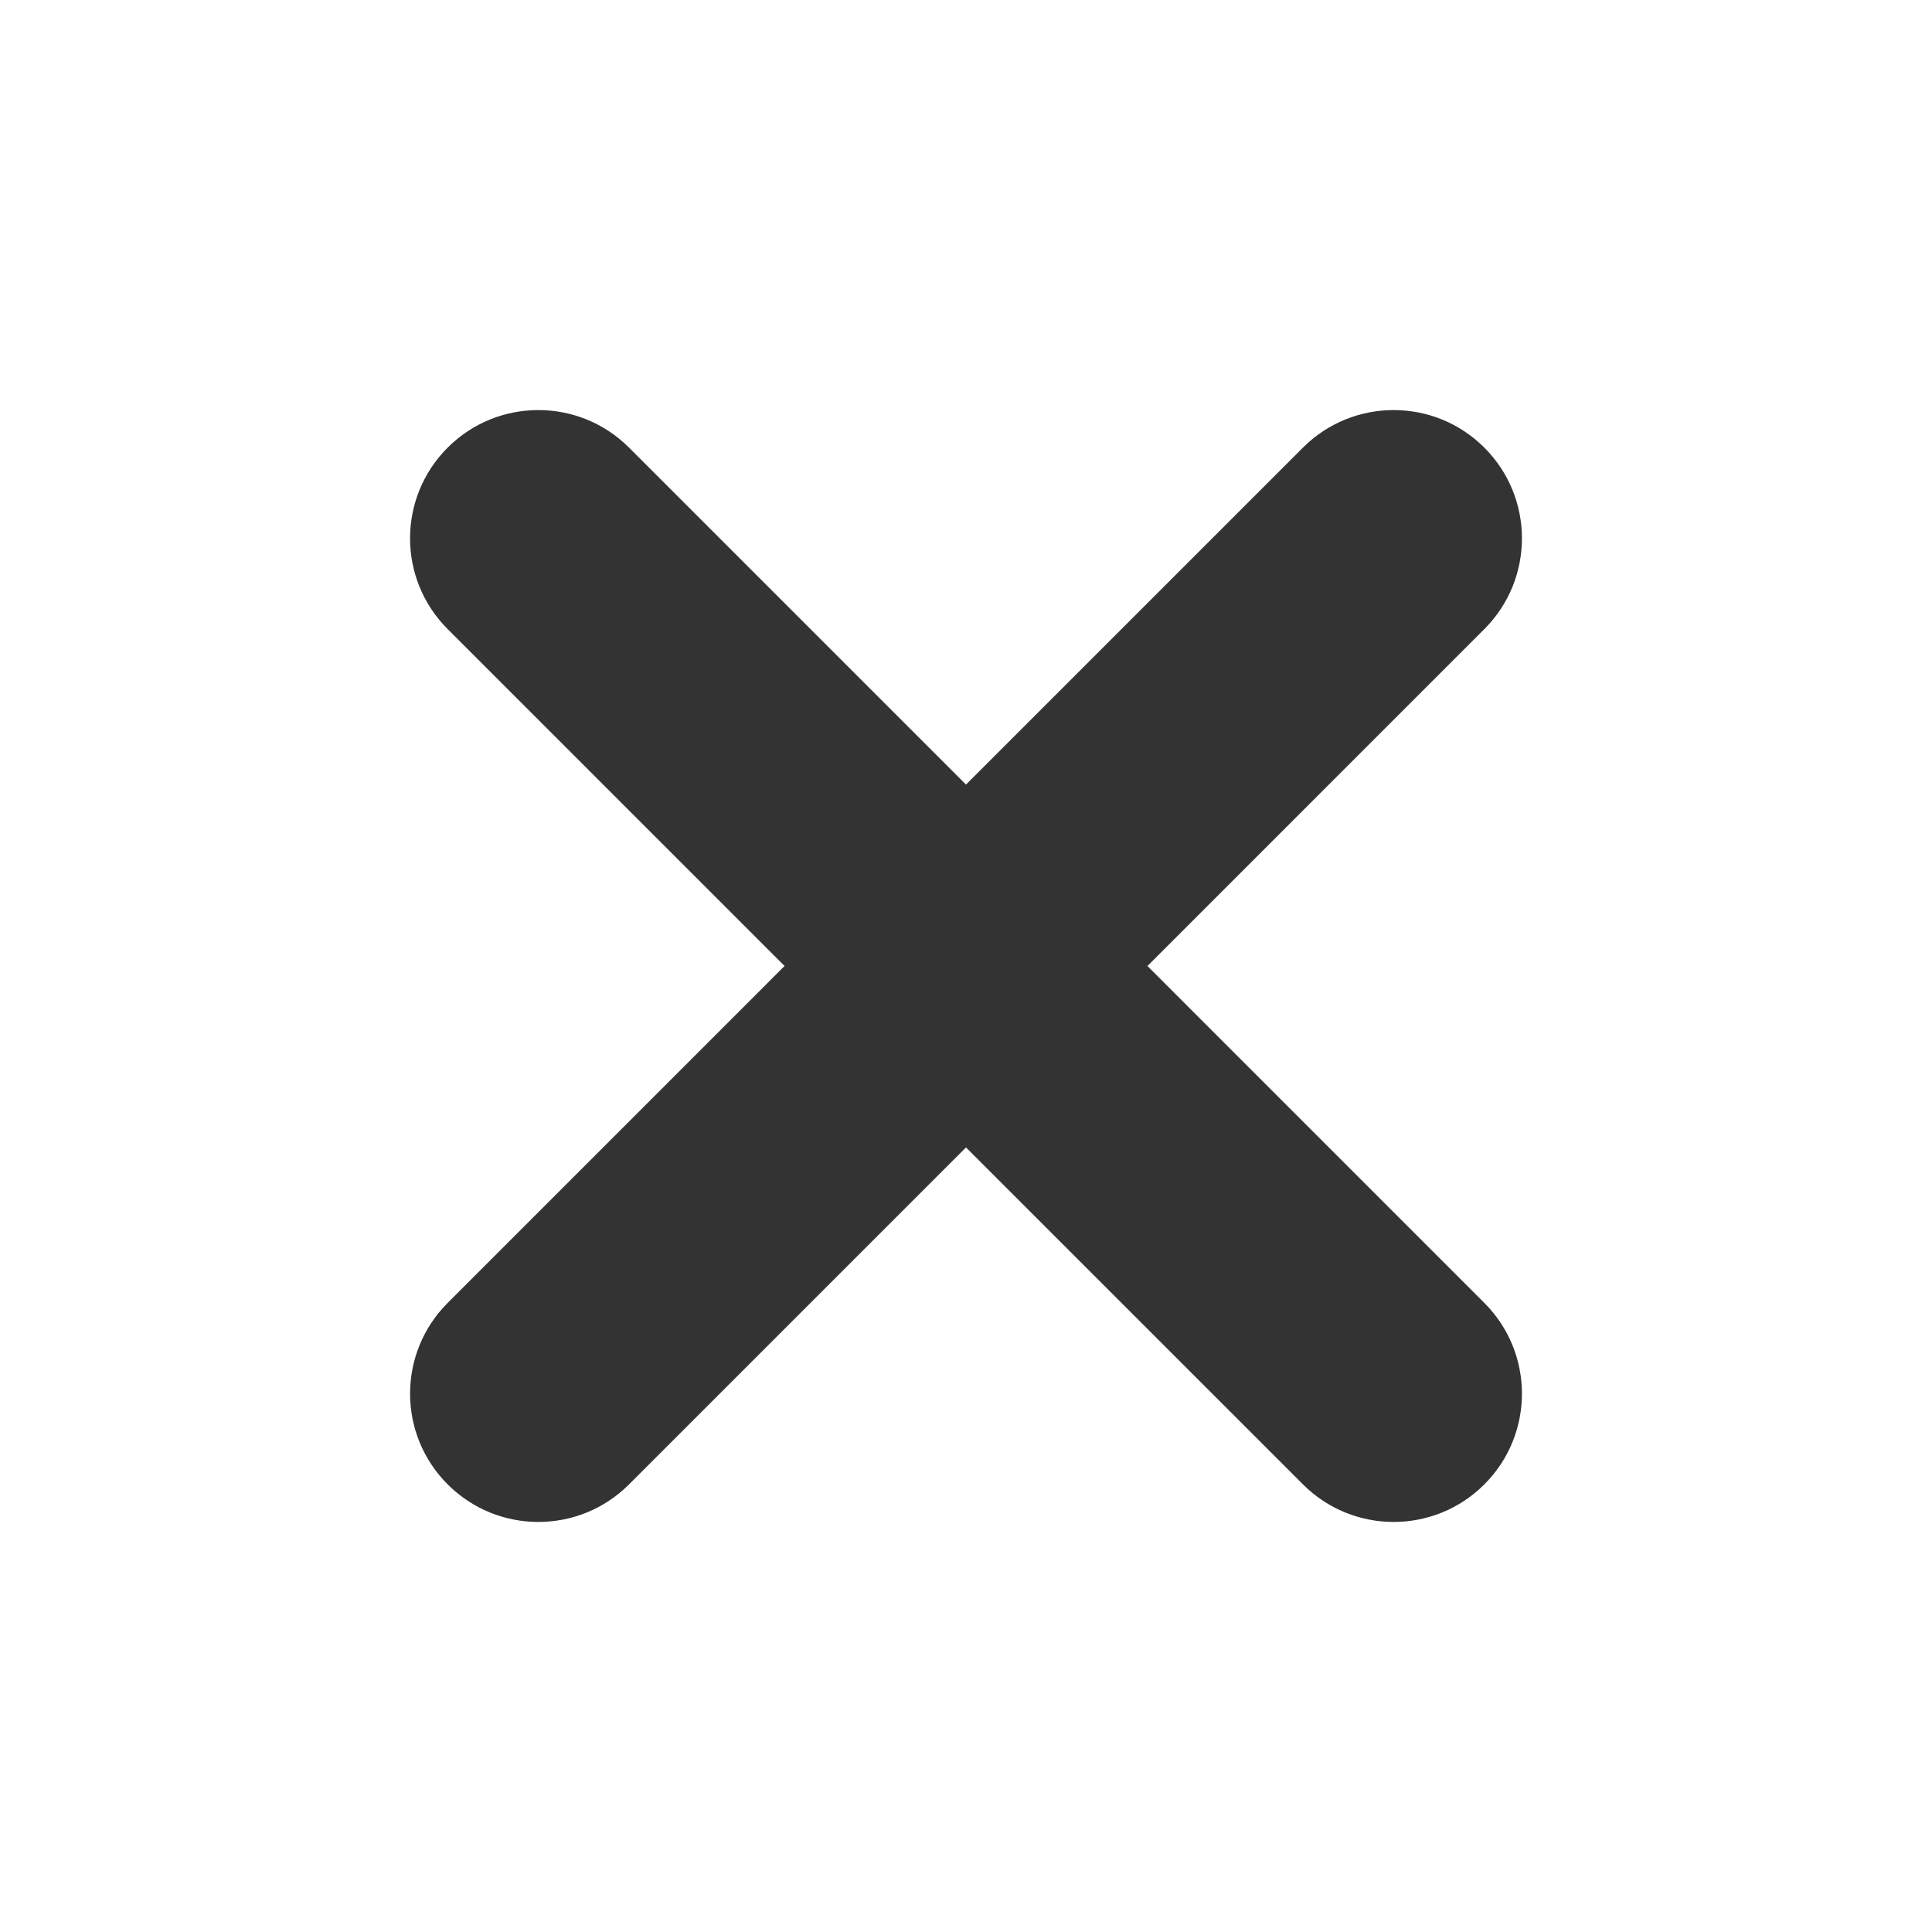
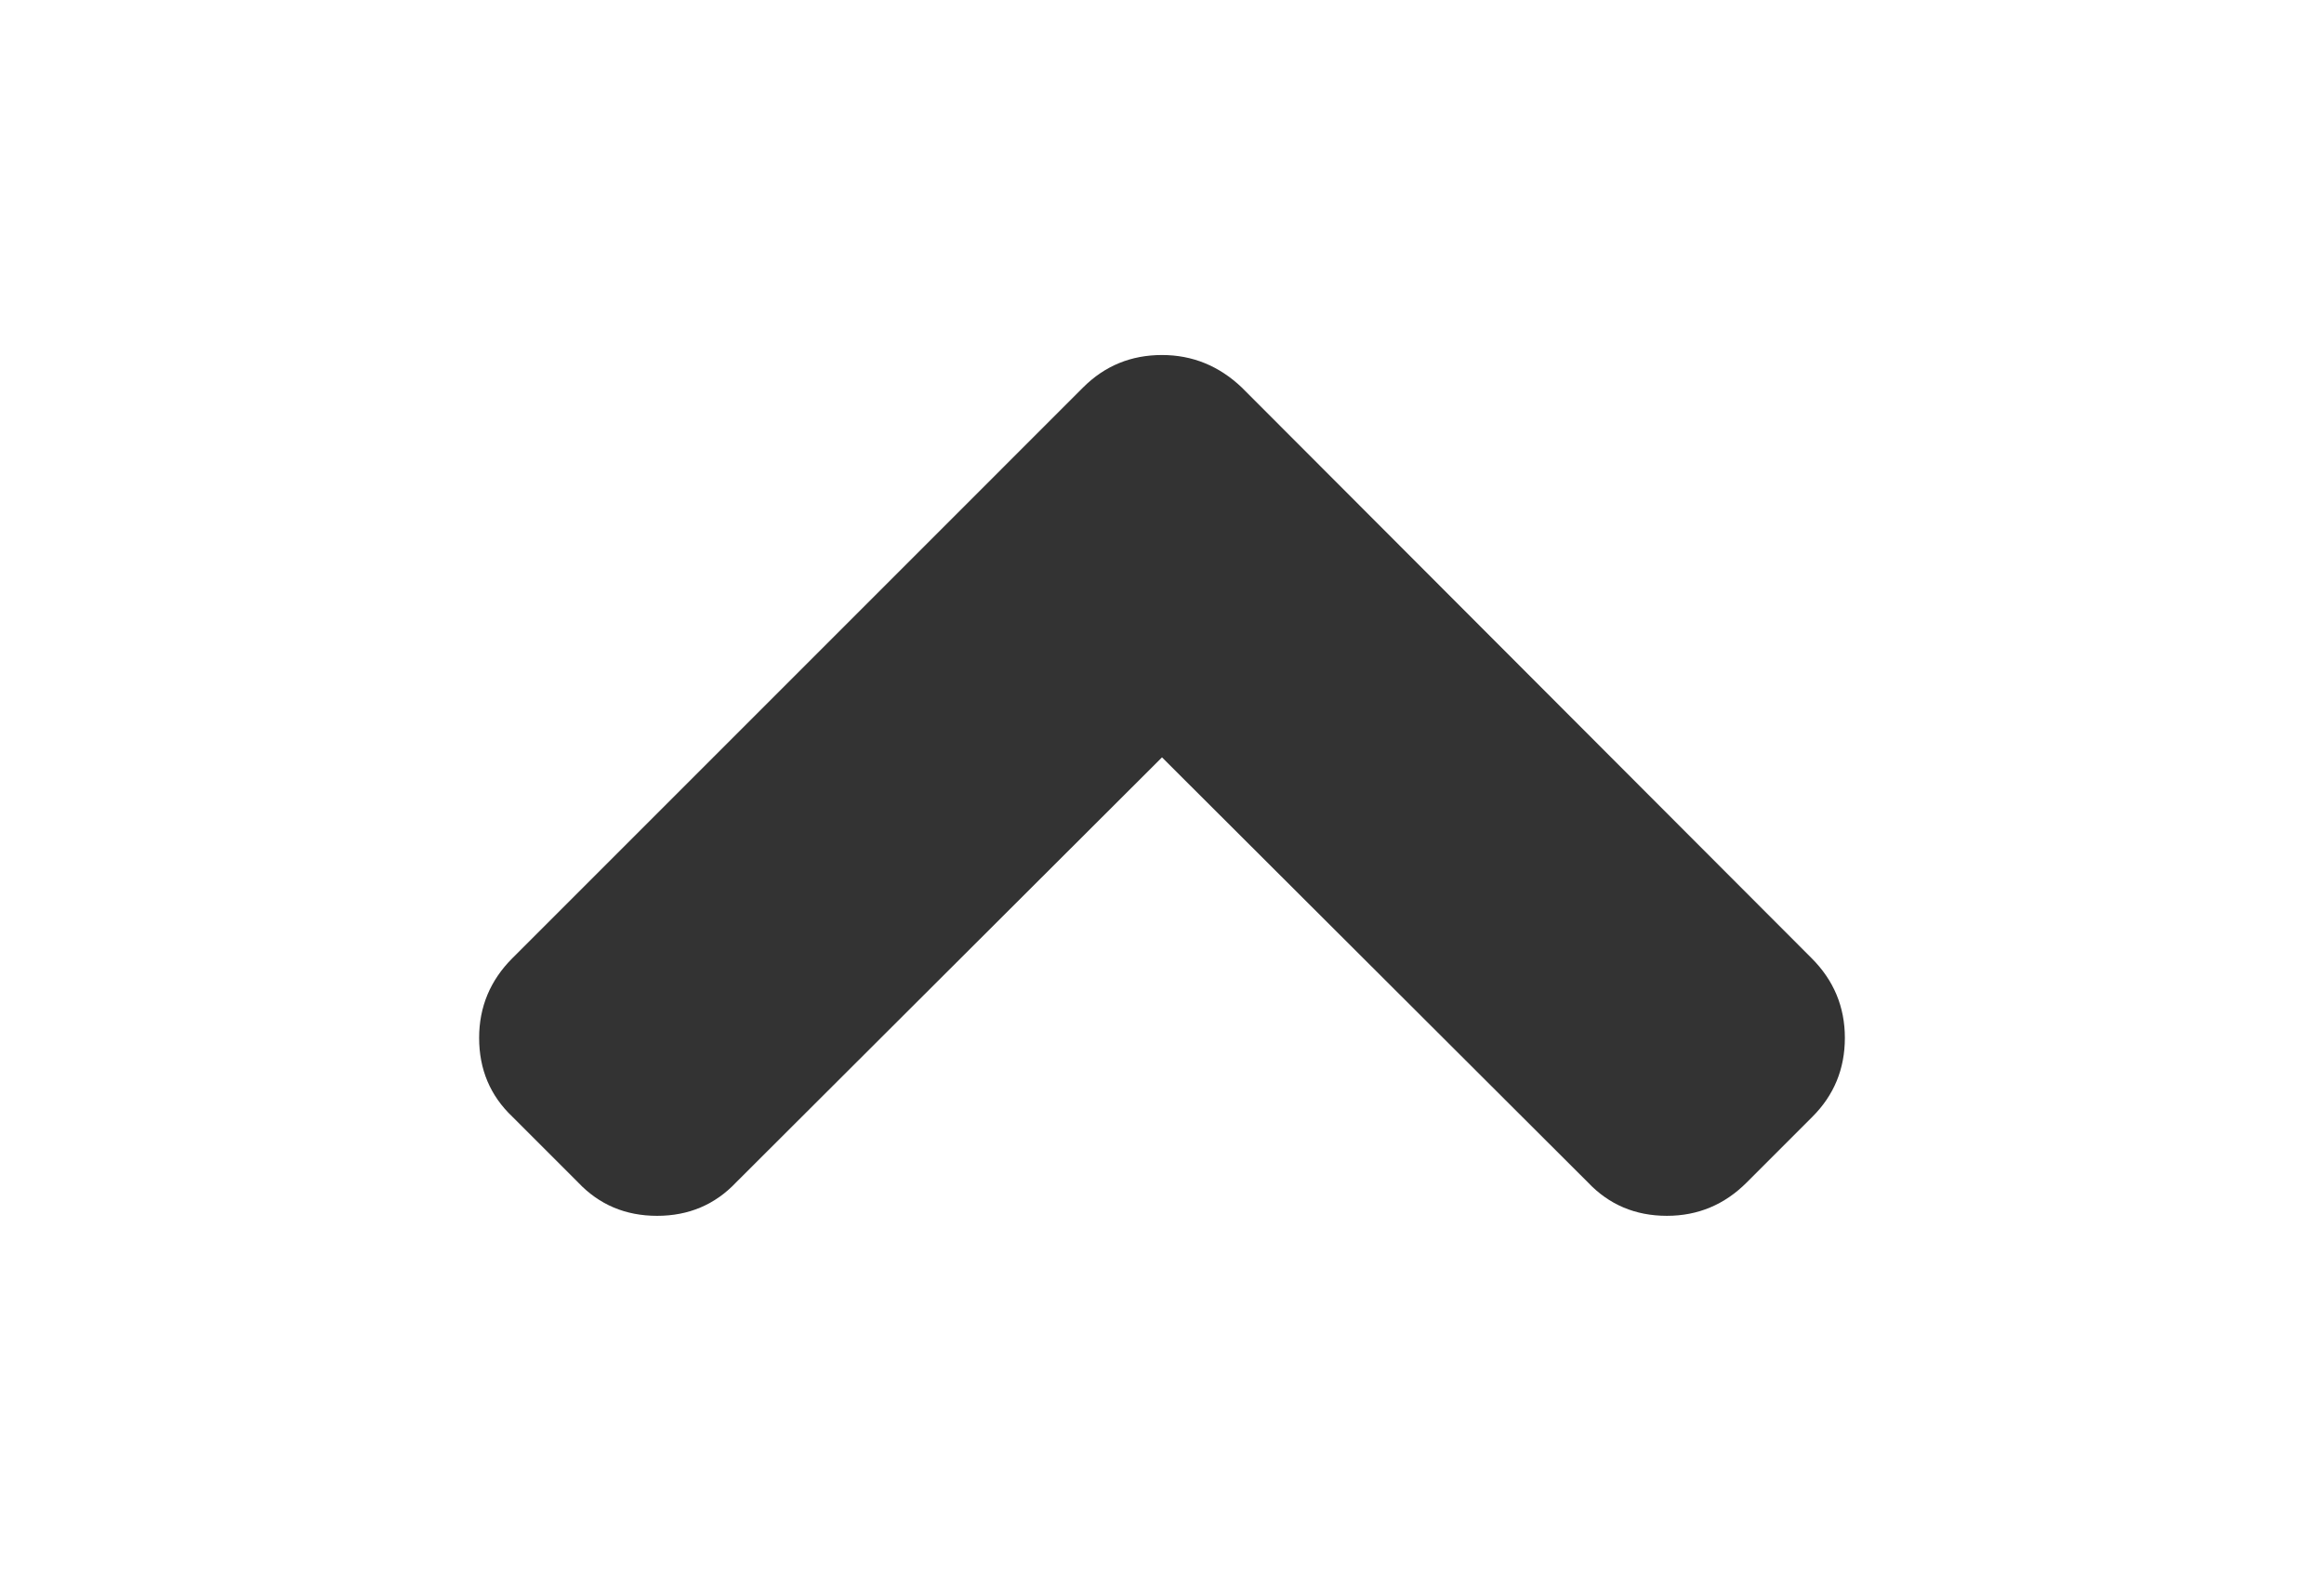
- <svg xmlns="http://www.w3.org/2000/svg" version="1.1" id="Layer_1" x="0px" y="0px" width="100px" height="100px" viewBox="0 0 100 100" enable-background="new 0 0 100 100" xml:space="preserve">
-   <path fill="#333333" d="M76.83,32.561L59.392,50L76.83,67.439c2.594,2.594,2.594,6.798,0,9.392  c-1.296,1.296-2.995,1.945-4.694,1.945c-1.7,0-3.399-0.648-4.695-1.945L50,59.391l-17.44,17.44  c-1.296,1.296-2.995,1.945-4.695,1.945c-1.699,0-3.397-0.648-4.694-1.945c-2.594-2.593-2.594-6.797,0-9.392L40.608,50L23.17,32.561  c-2.594-2.594-2.594-6.798,0-9.392c2.593-2.592,6.795-2.592,9.389,0L50,40.609l17.44-17.44c2.594-2.592,6.796-2.592,9.389,0  C79.424,25.763,79.424,29.967,76.83,32.561z" />
+ <svg xmlns="http://www.w3.org/2000/svg" version="1.1" id="Capa_1" x="0px" y="0px" width="216px" height="146px" viewBox="0 0 216 146" enable-background="new 0 0 216 146" xml:space="preserve">
+   <path style="fill:#333333;" d="M168.371,89.052l-52.958-53.04c-2.117-2.01-4.589-3.015-7.413-3.015c-2.879,0-5.323,1.005-7.333,3.015l-53.039,53.04  c-2.064,2.063-3.096,4.535-3.096,7.414c0,2.933,1.033,5.377,3.096,7.332l6.11,6.11c1.956,2.064,4.4,3.097,7.333,3.097  c2.933,0,5.377-1.034,7.333-3.097L108,70.393l39.596,39.514c1.955,2.063,4.399,3.097,7.334,3.097c2.877,0,5.35-1.034,7.413-3.097  l6.109-6.11c2.01-2.01,3.016-4.454,3.016-7.332C171.468,93.586,170.436,91.114,168.371,89.052z" />
</svg>
